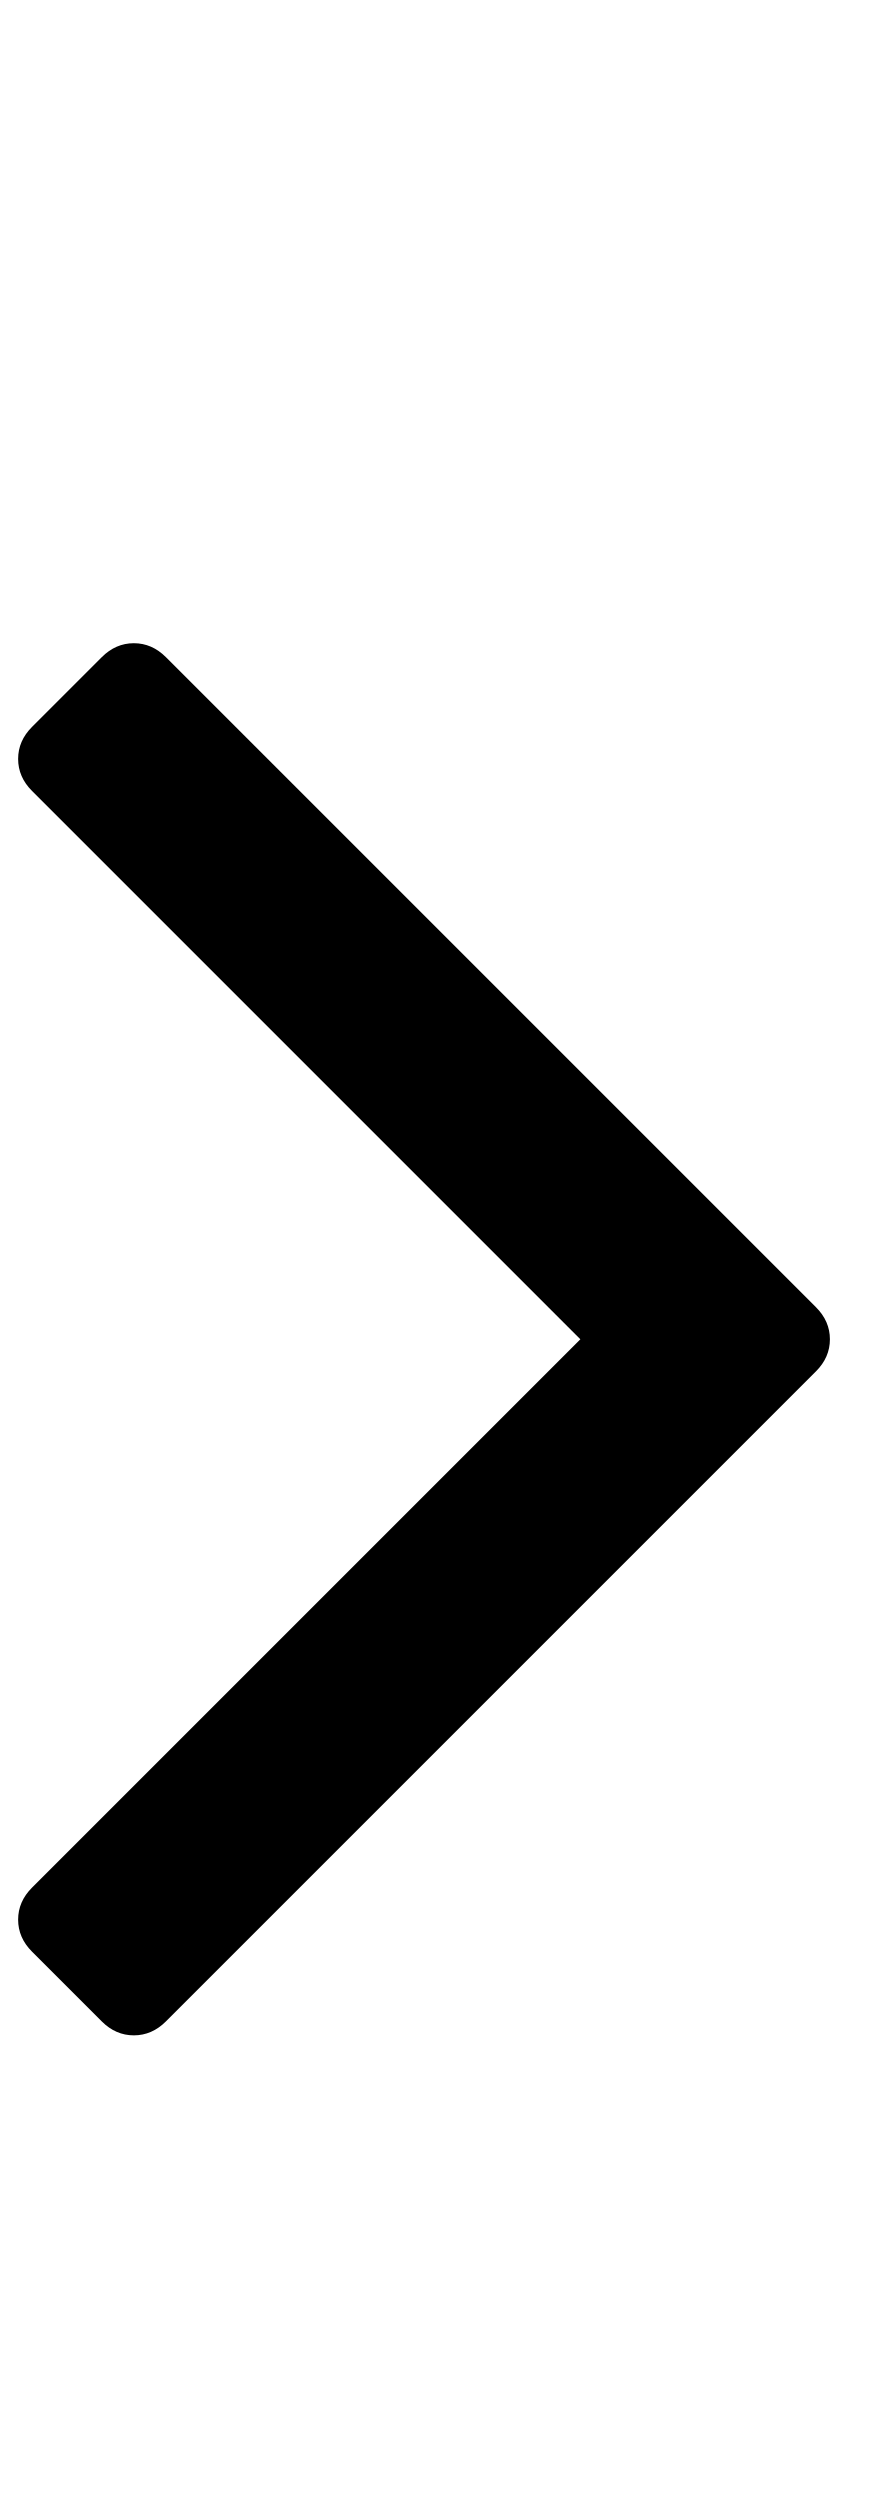
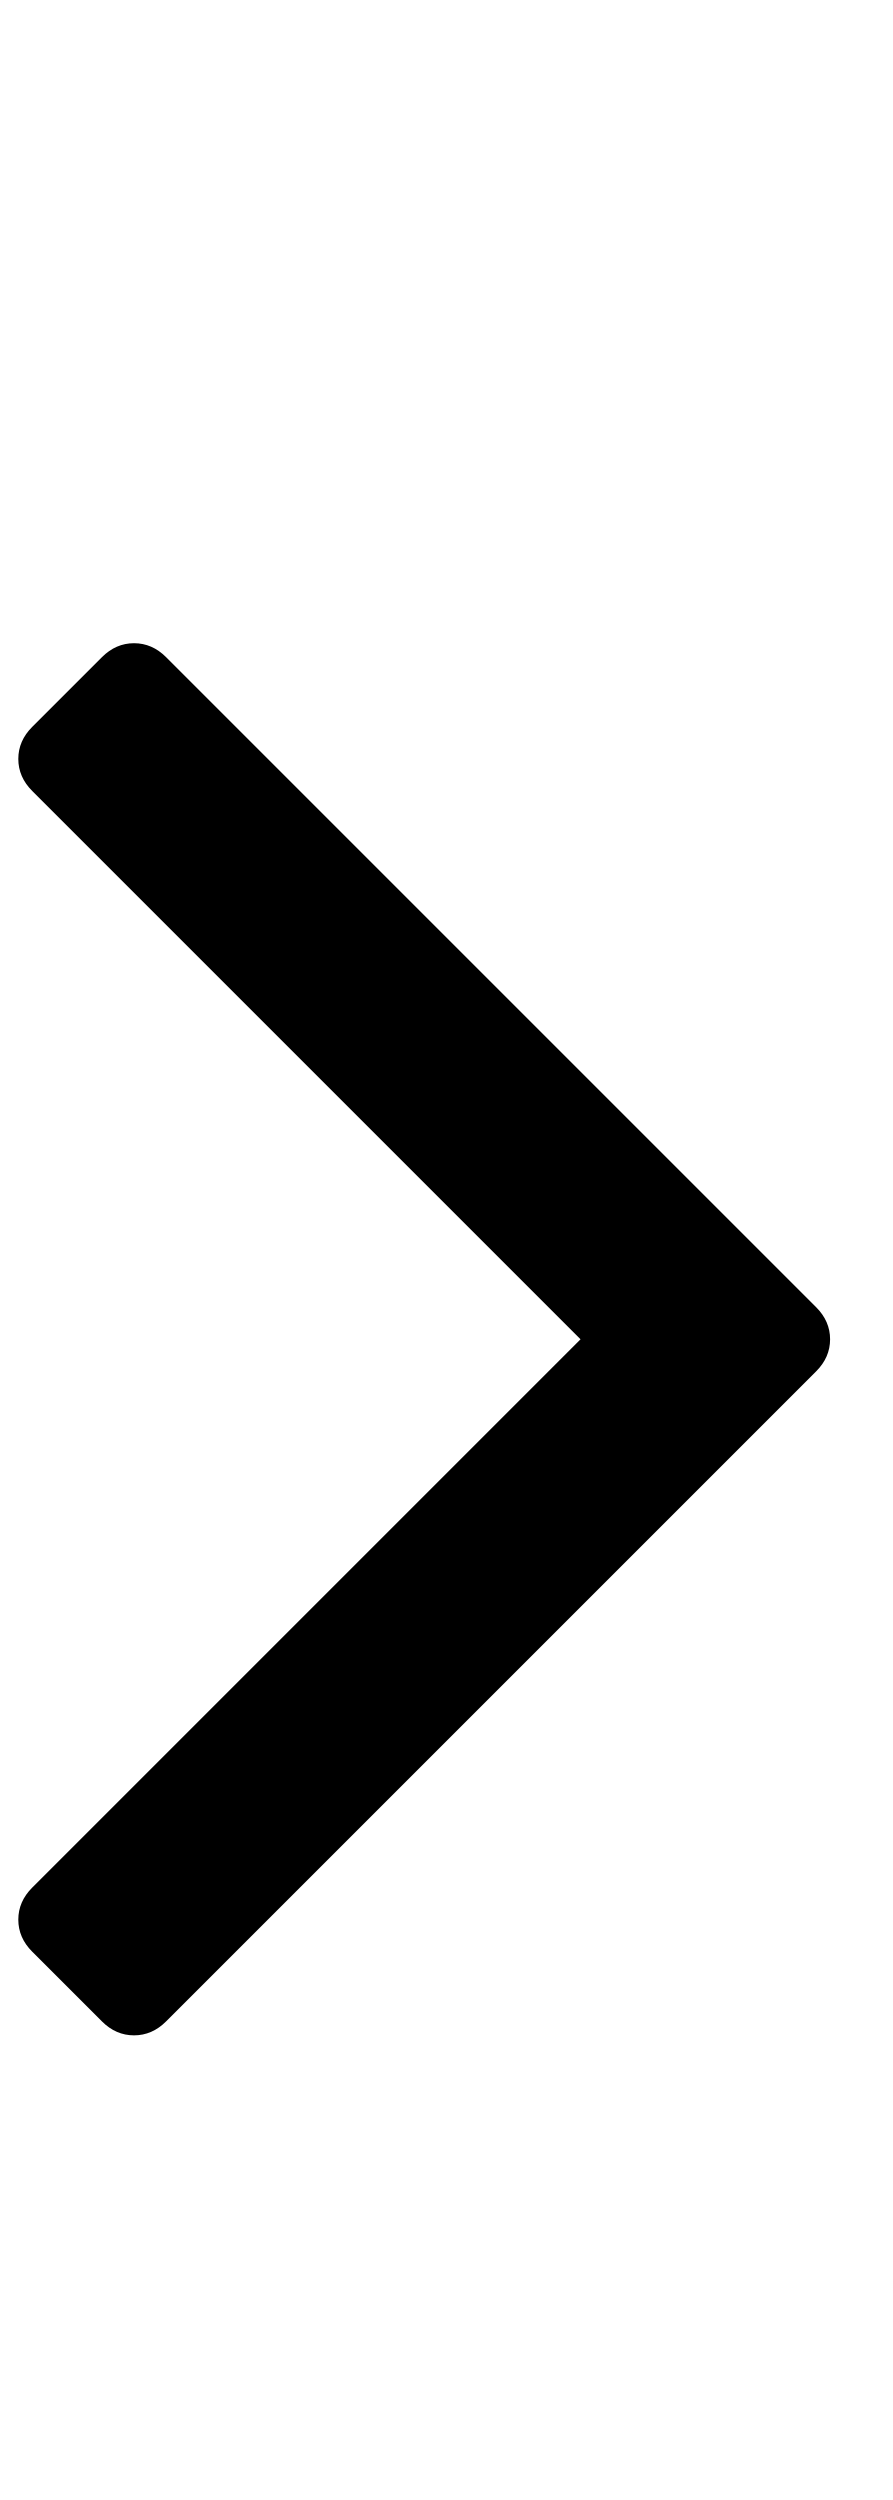
<svg xmlns="http://www.w3.org/2000/svg" version="1.1" width="10" height="28" viewBox="0 0 10 28">
  <g id="icomoon-ignore">
</g>
-   <path d="M0.203 21.5q0-0.203 0.156-0.359l6.141-6.141-6.141-6.141q-0.156-0.156-0.156-0.359t0.156-0.359l0.781-0.781q0.156-0.156 0.359-0.156t0.359 0.156l7.281 7.281q0.156 0.156 0.156 0.359t-0.156 0.359l-7.281 7.281q-0.156 0.156-0.359 0.156t-0.359-0.156l-0.781-0.781q-0.156-0.156-0.156-0.359z" fill="#000000" />
+   <path d="M9.297 15q0 0.203-0.156 0.359l-7.281 7.281q-0.156 0.156-0.359 0.156t-0.359-0.156l-0.781-0.781q-0.156-0.156-0.156-0.359t0.156-0.359l6.141-6.141-6.141-6.141q-0.156-0.156-0.156-0.359t0.156-0.359l0.781-0.781q0.156-0.156 0.359-0.156t0.359 0.156l7.281 7.281q0.156 0.156 0.156 0.359z" fill="#000000" />
</svg>
